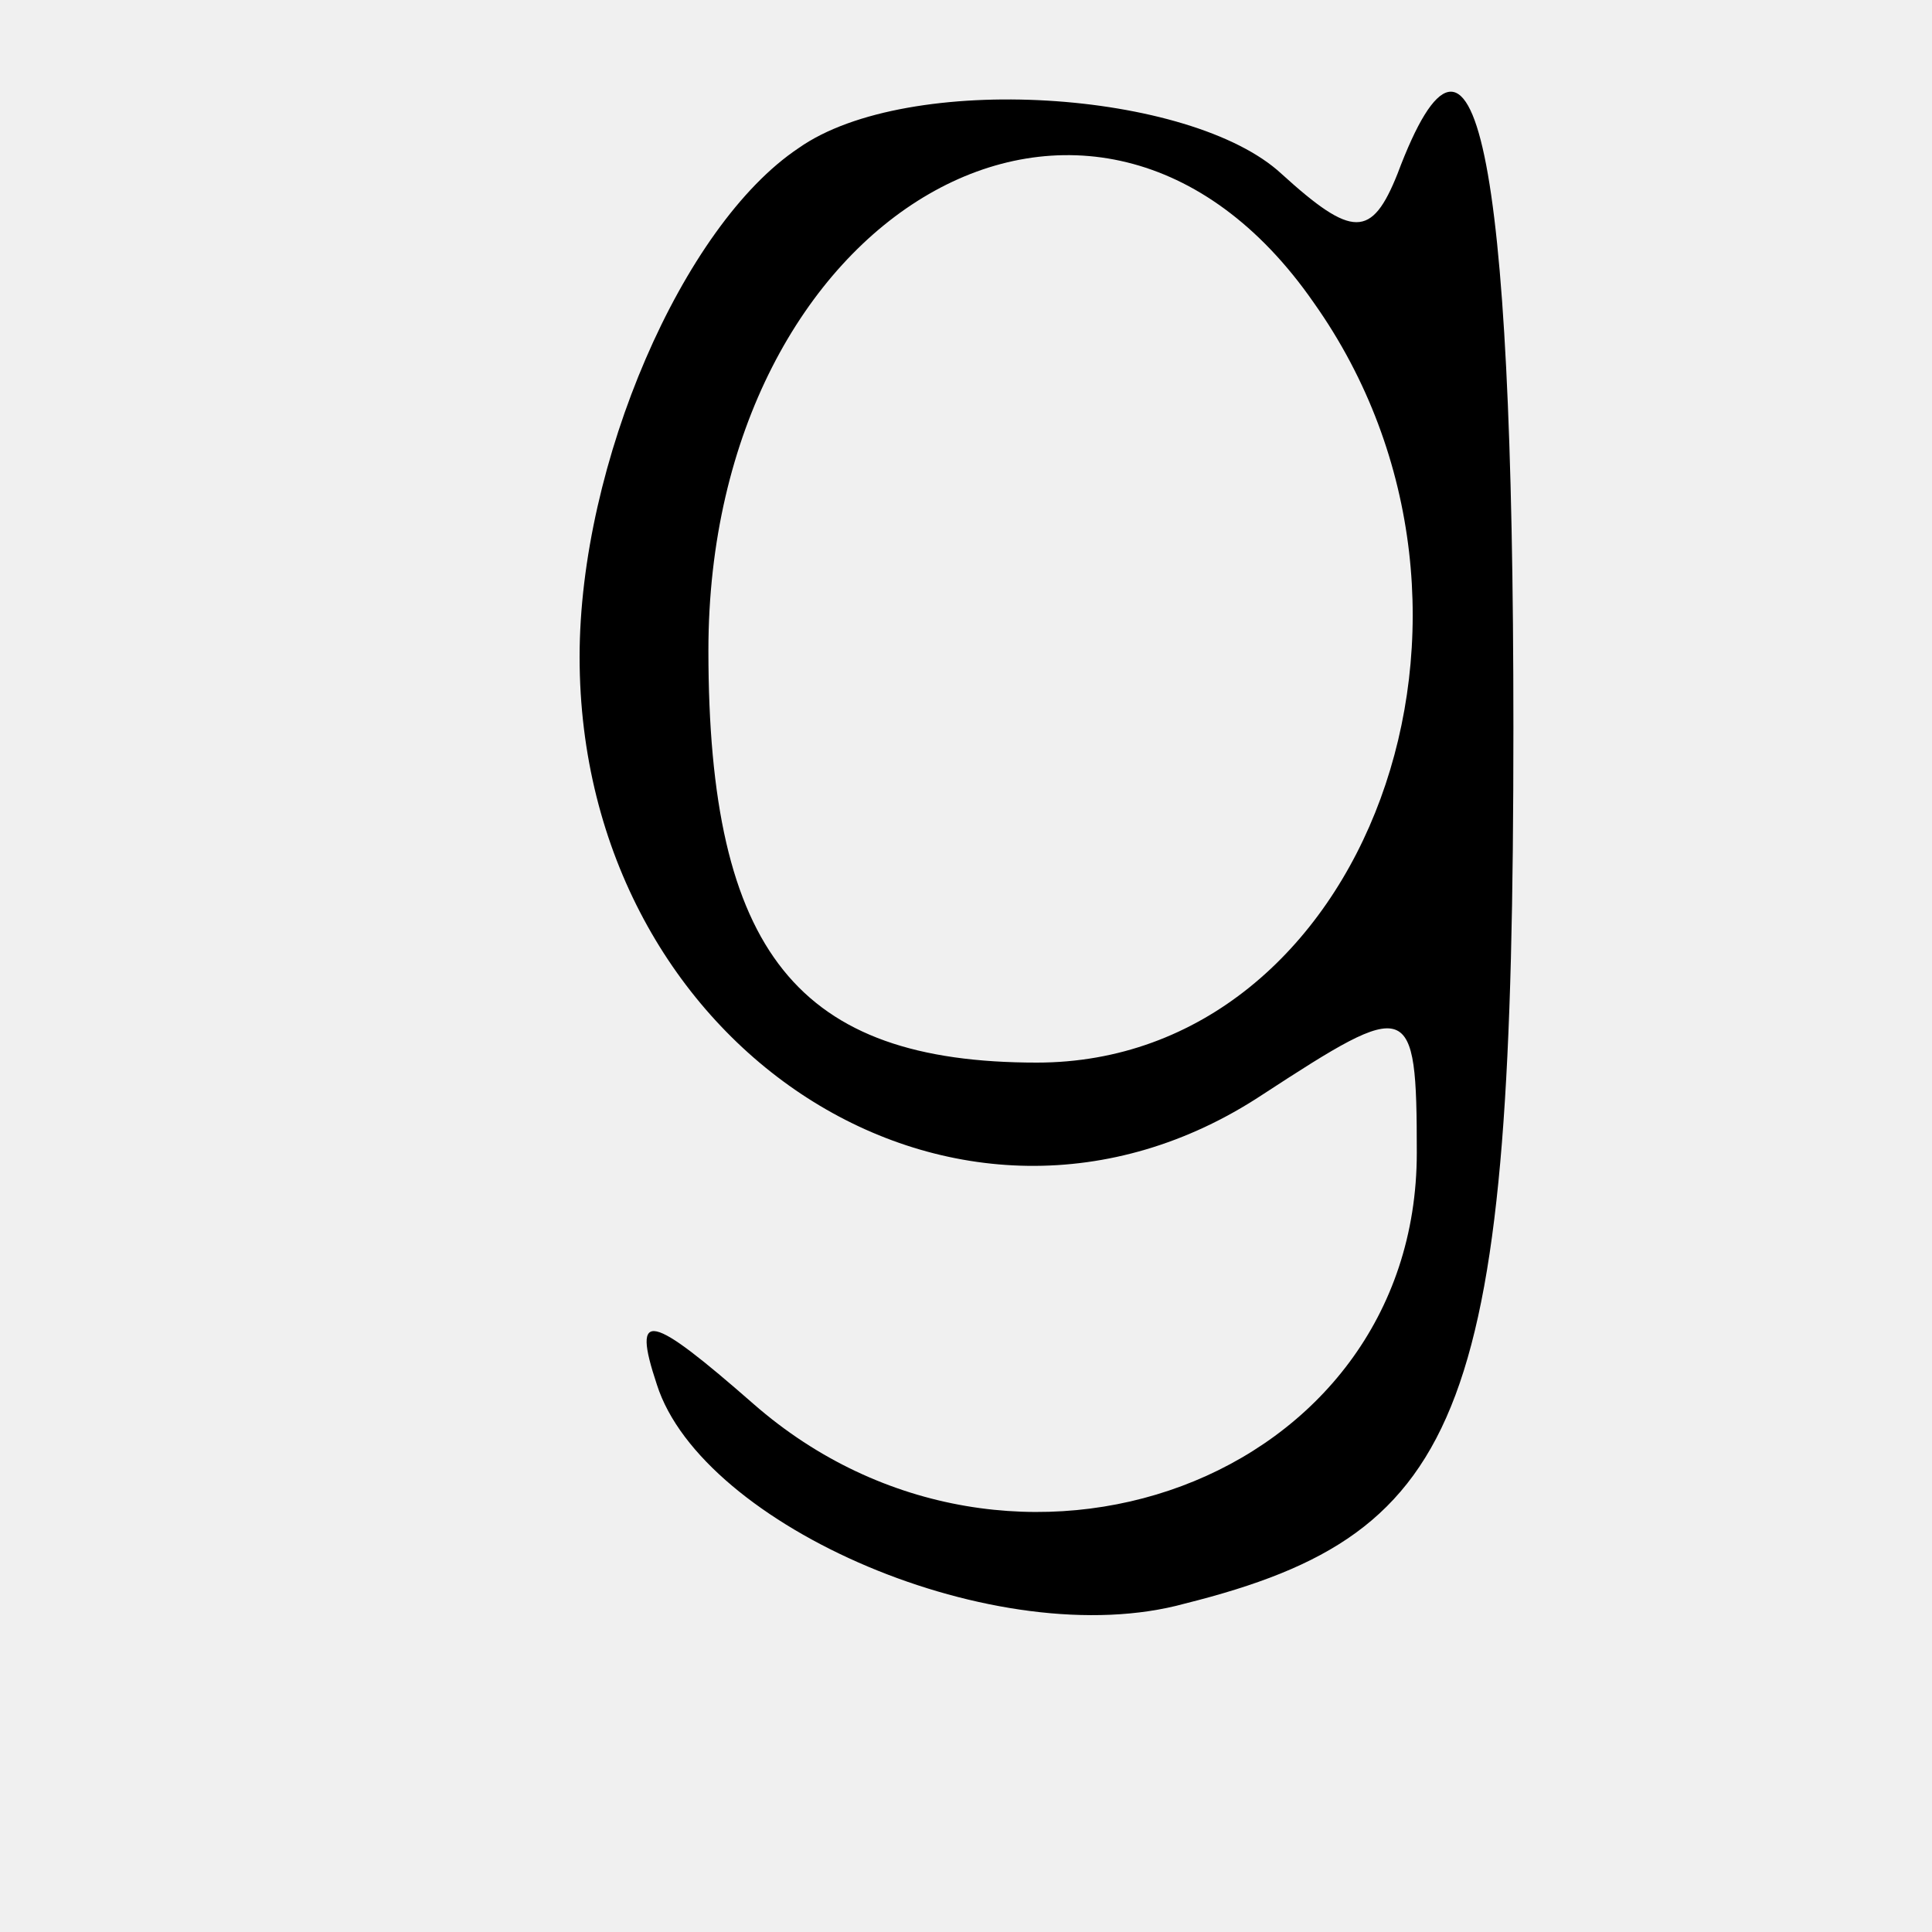
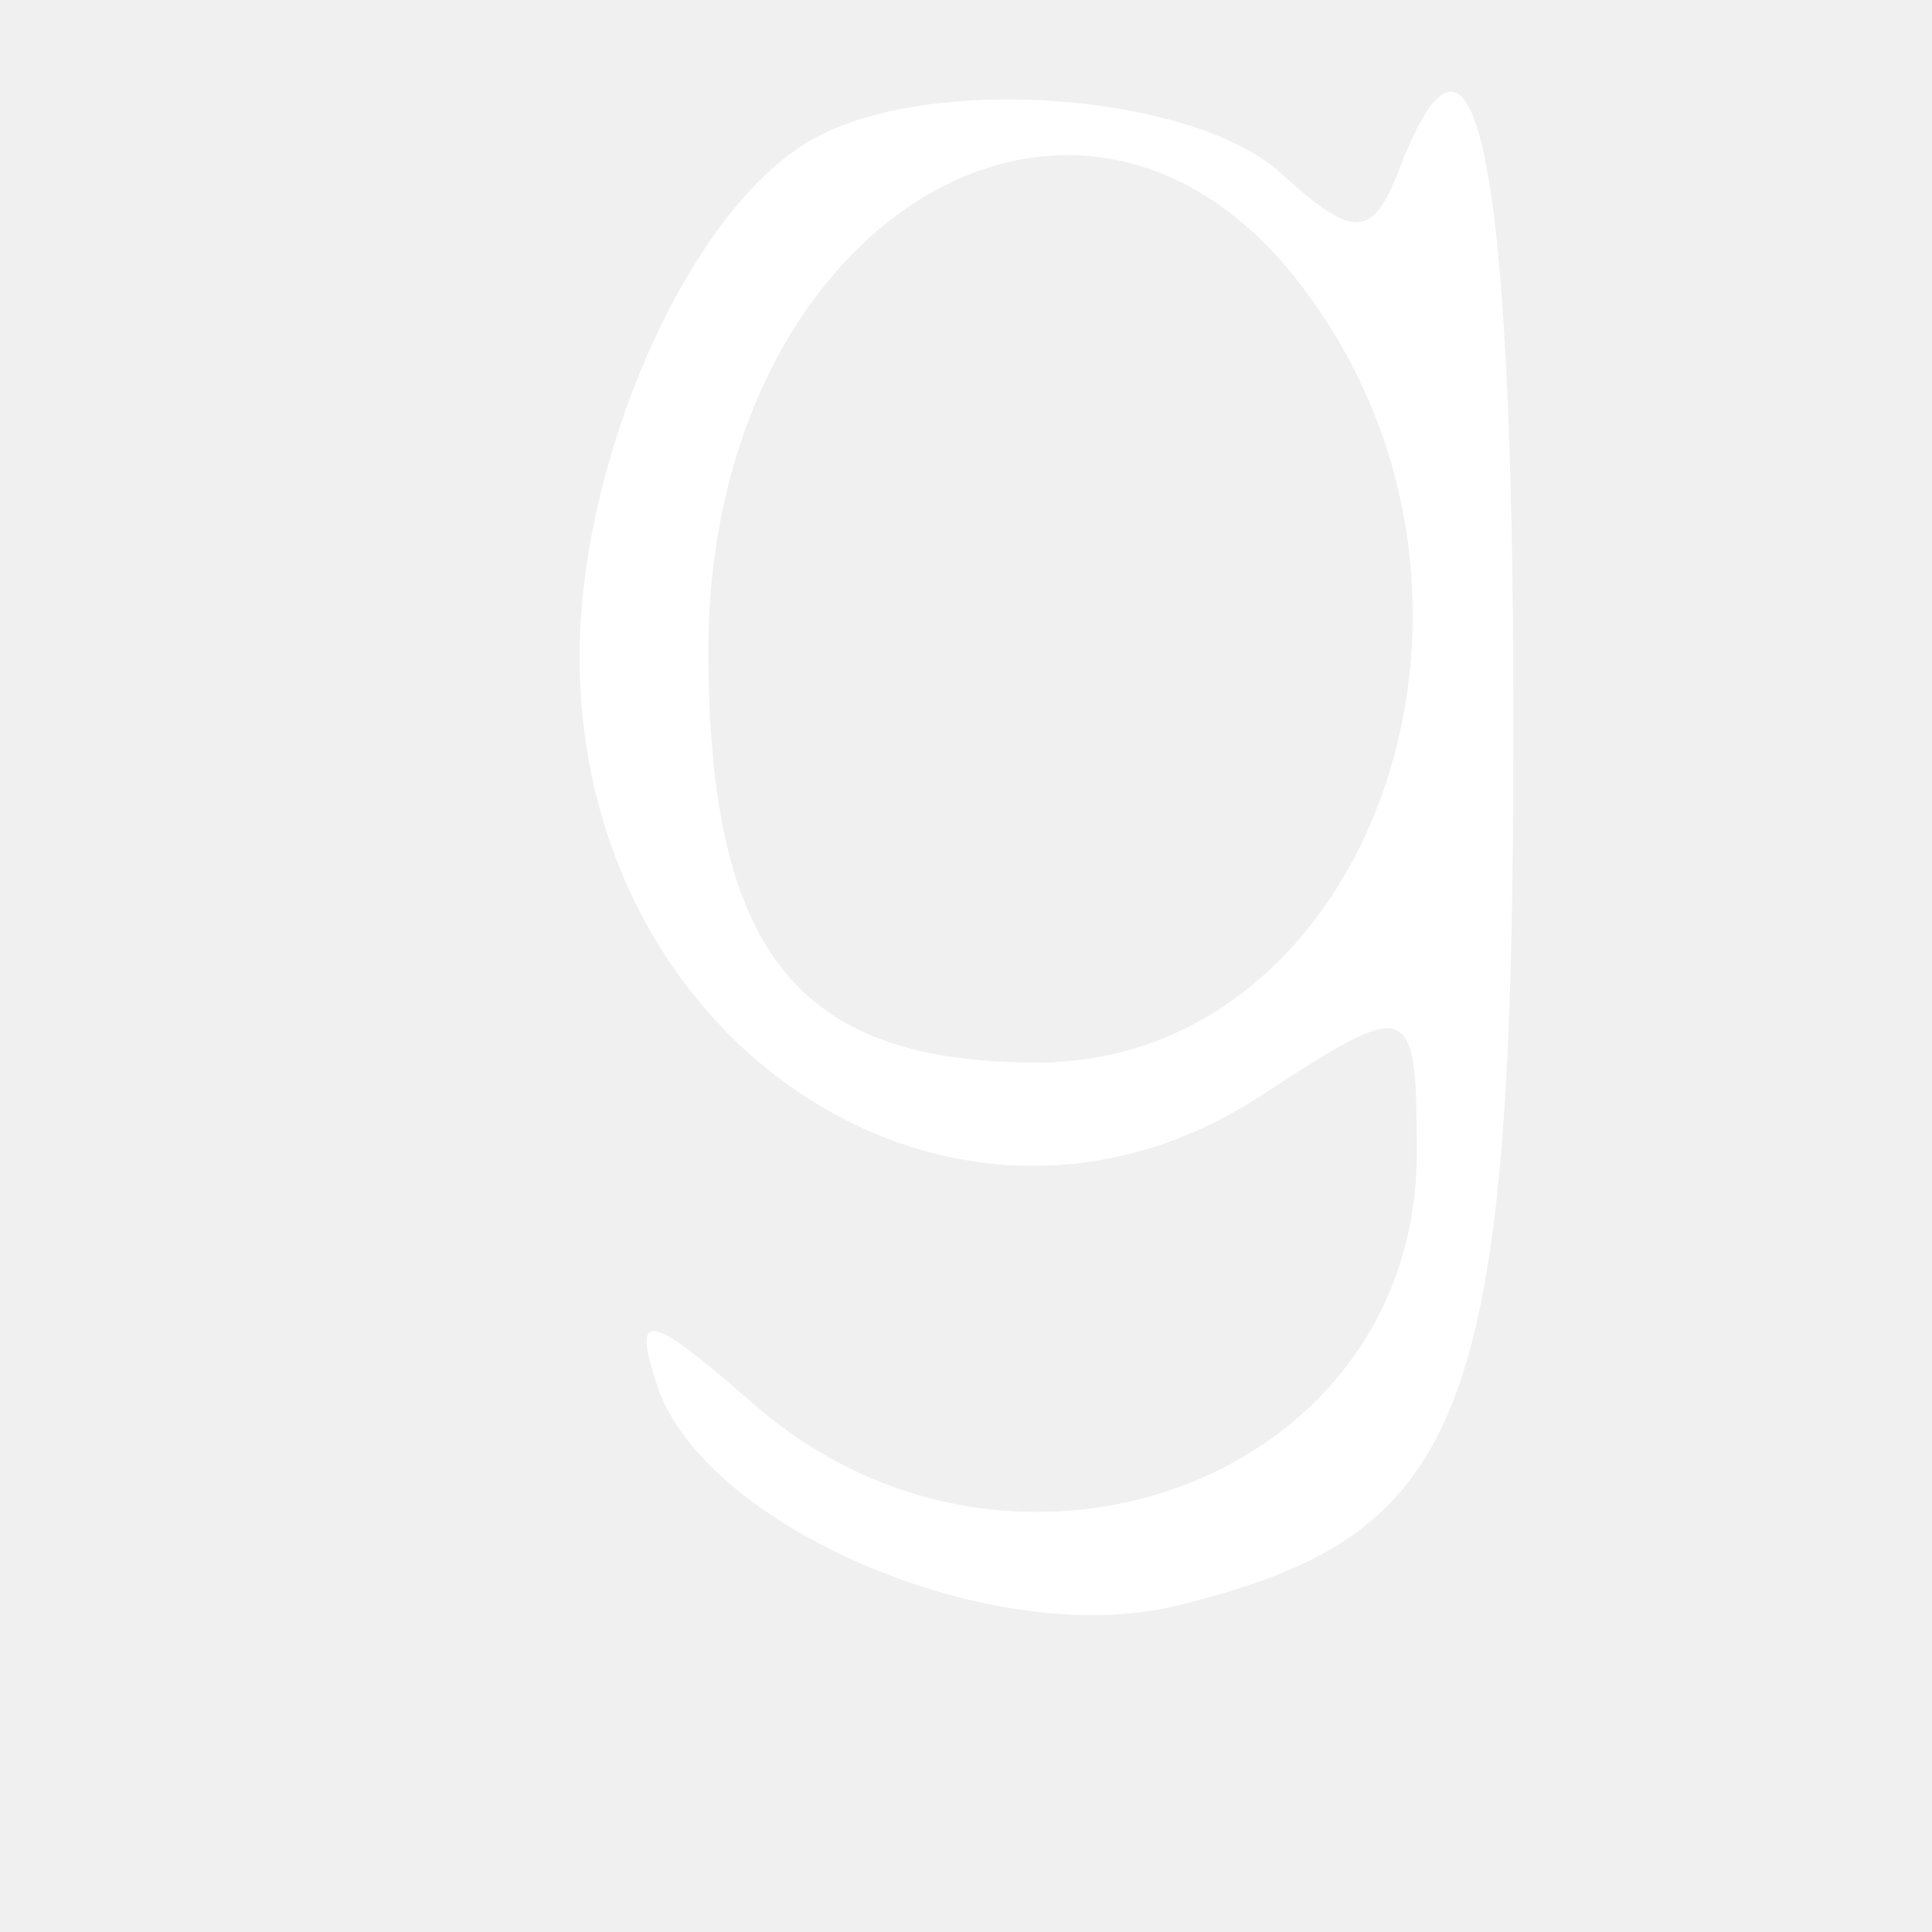
<svg xmlns="http://www.w3.org/2000/svg" version="1.0" width="15pt" height="15pt" viewBox="0 0 30 1" preserveAspectRatio="xMidYMid meet">
-   <g transform="translate(0,15) scale(0.1,-0.1)" fill="#000000" stroke="none">
+   <g transform="translate(0,15) scale(0.1,-0.1)" fill="#ffffff" stroke="none">
    <path d="M124 272 c-18 -12 -34 -49 -34 -79 0 -61 59 -99 106 -68 23 15 24 15 24 -9 0 -51 -63 -74 -103 -39 -16 14 -19 15 -15 3 7 -22 53 -42 82 -34 44 11 51 30 51 136 0 90 -6 118 -18 86 -4 -10 -7 -10 -18 0 -14 13 -58 16 -75 4z m80 -24 c34 -48 8 -118 -43 -118 -37 0 -51 17 -51 64 0 68 60 103 94 54z" />
  </g>
</svg>
